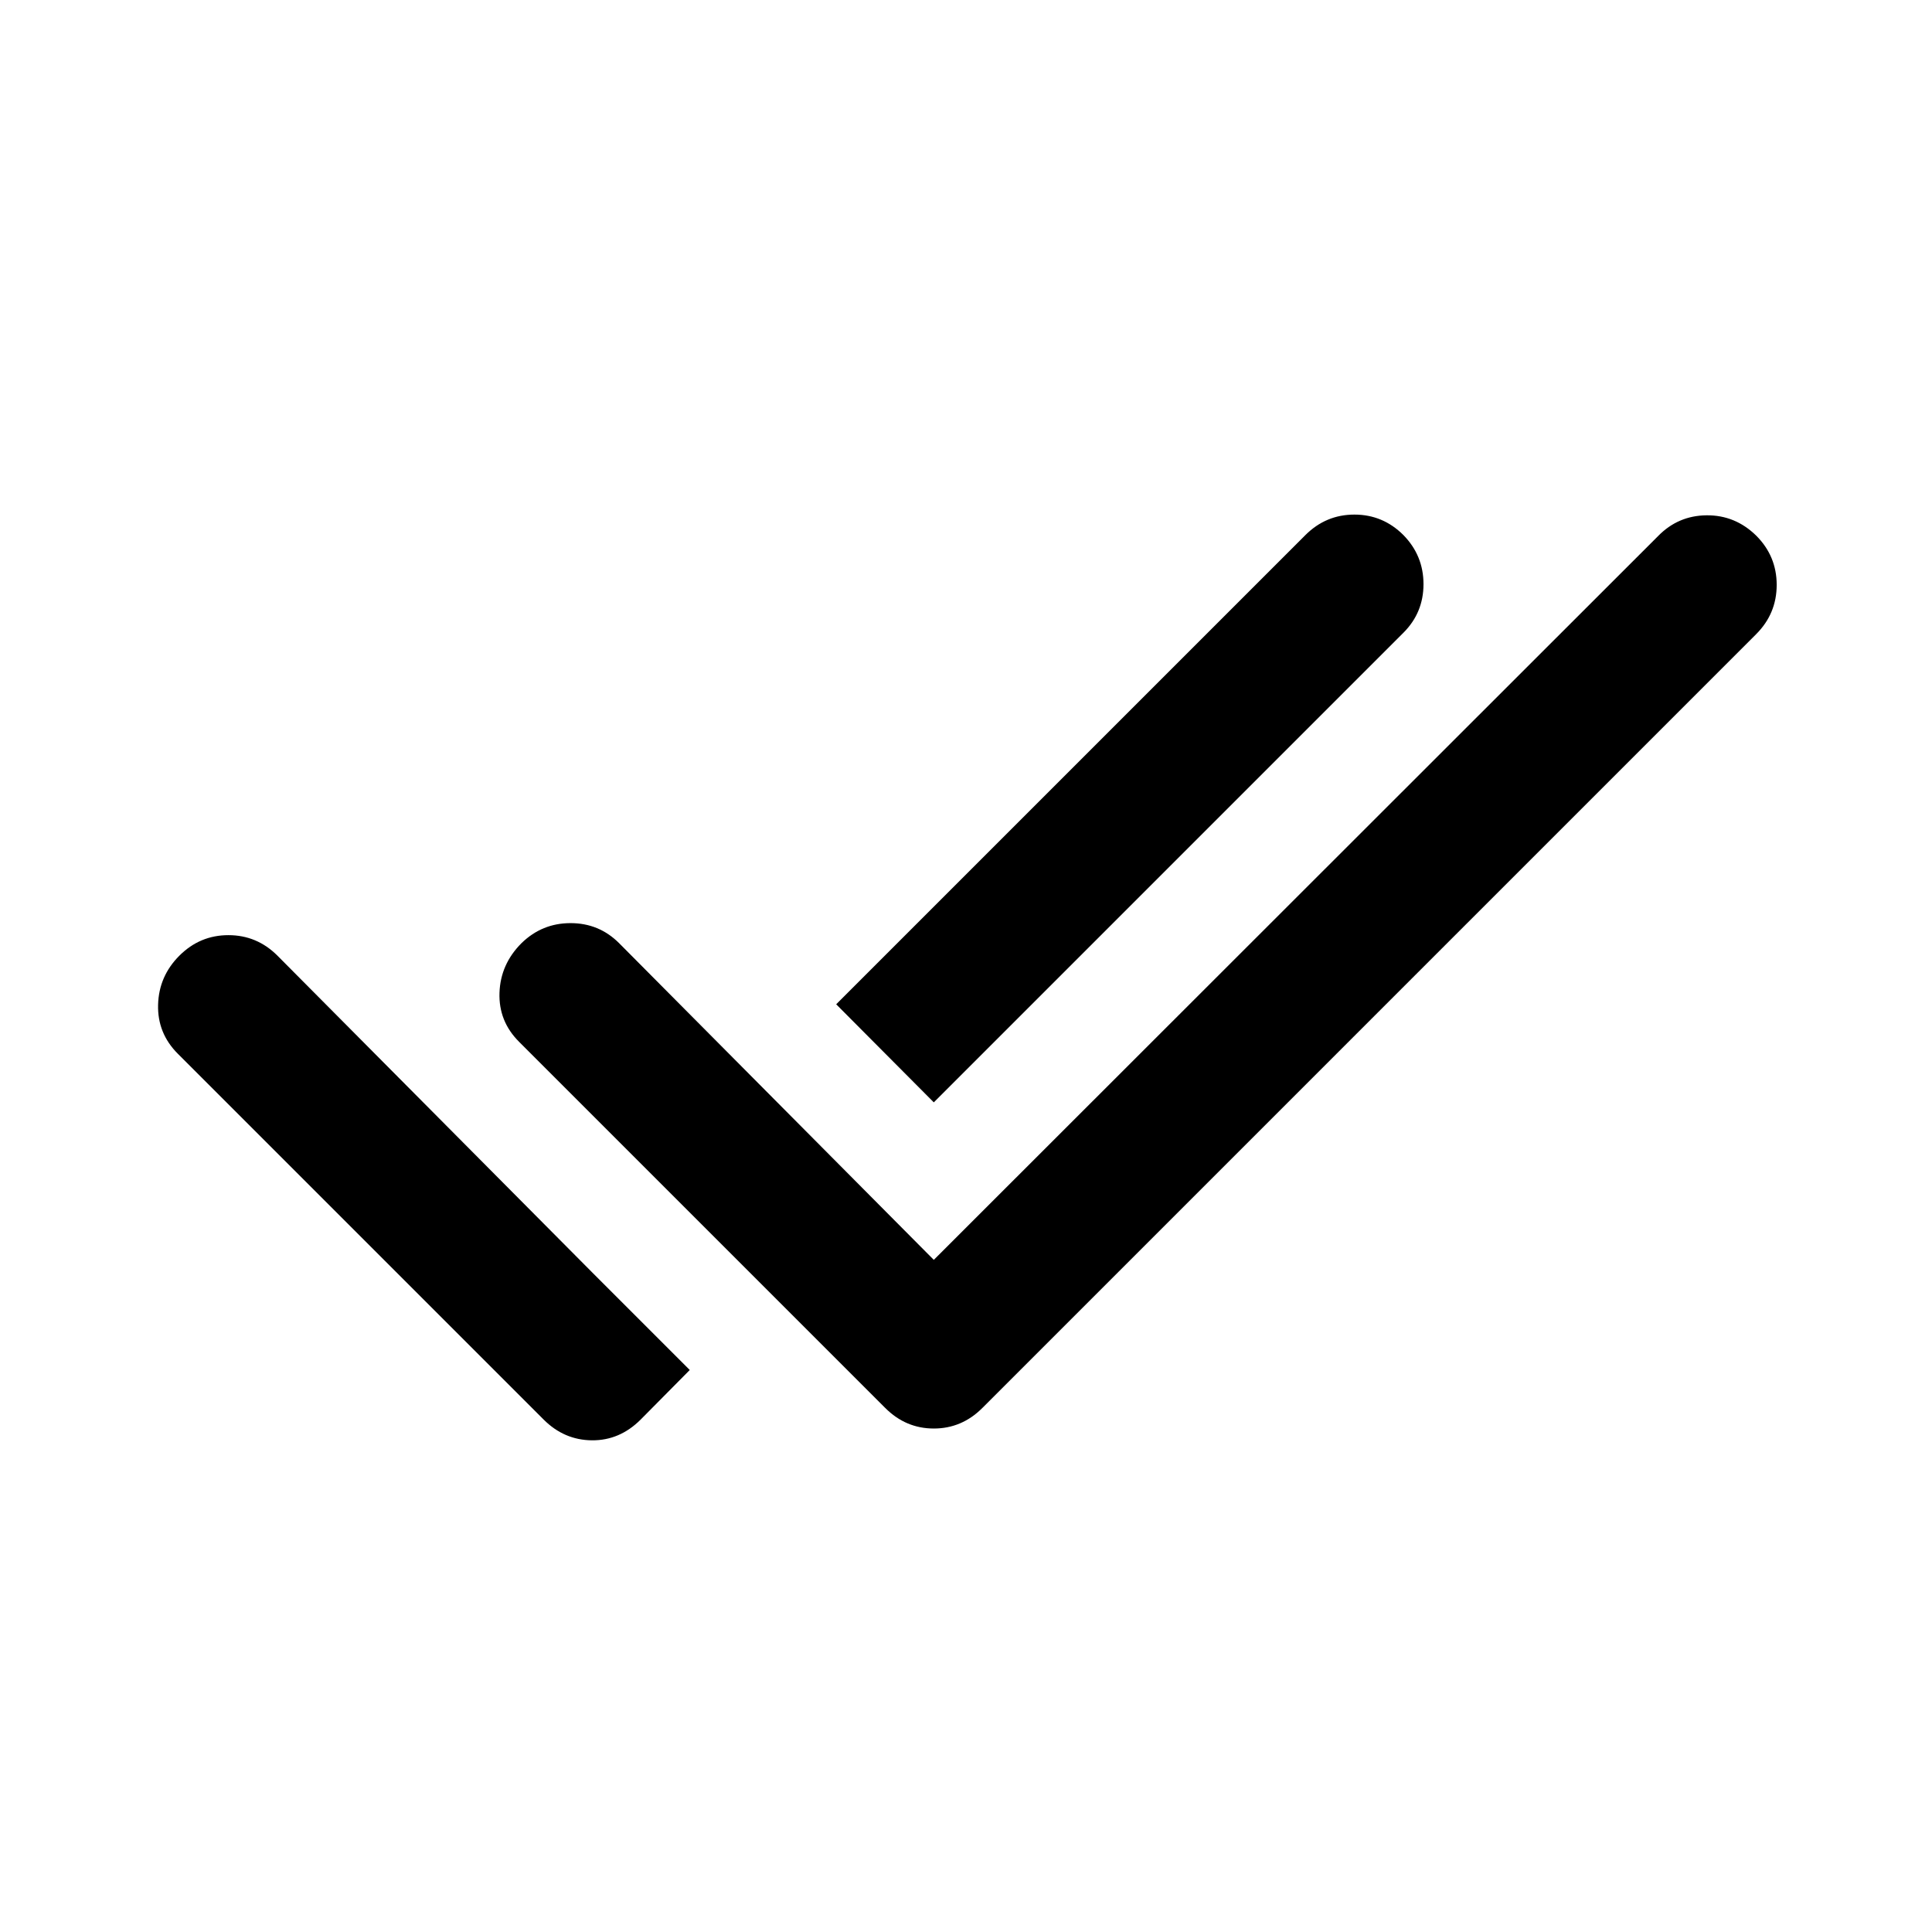
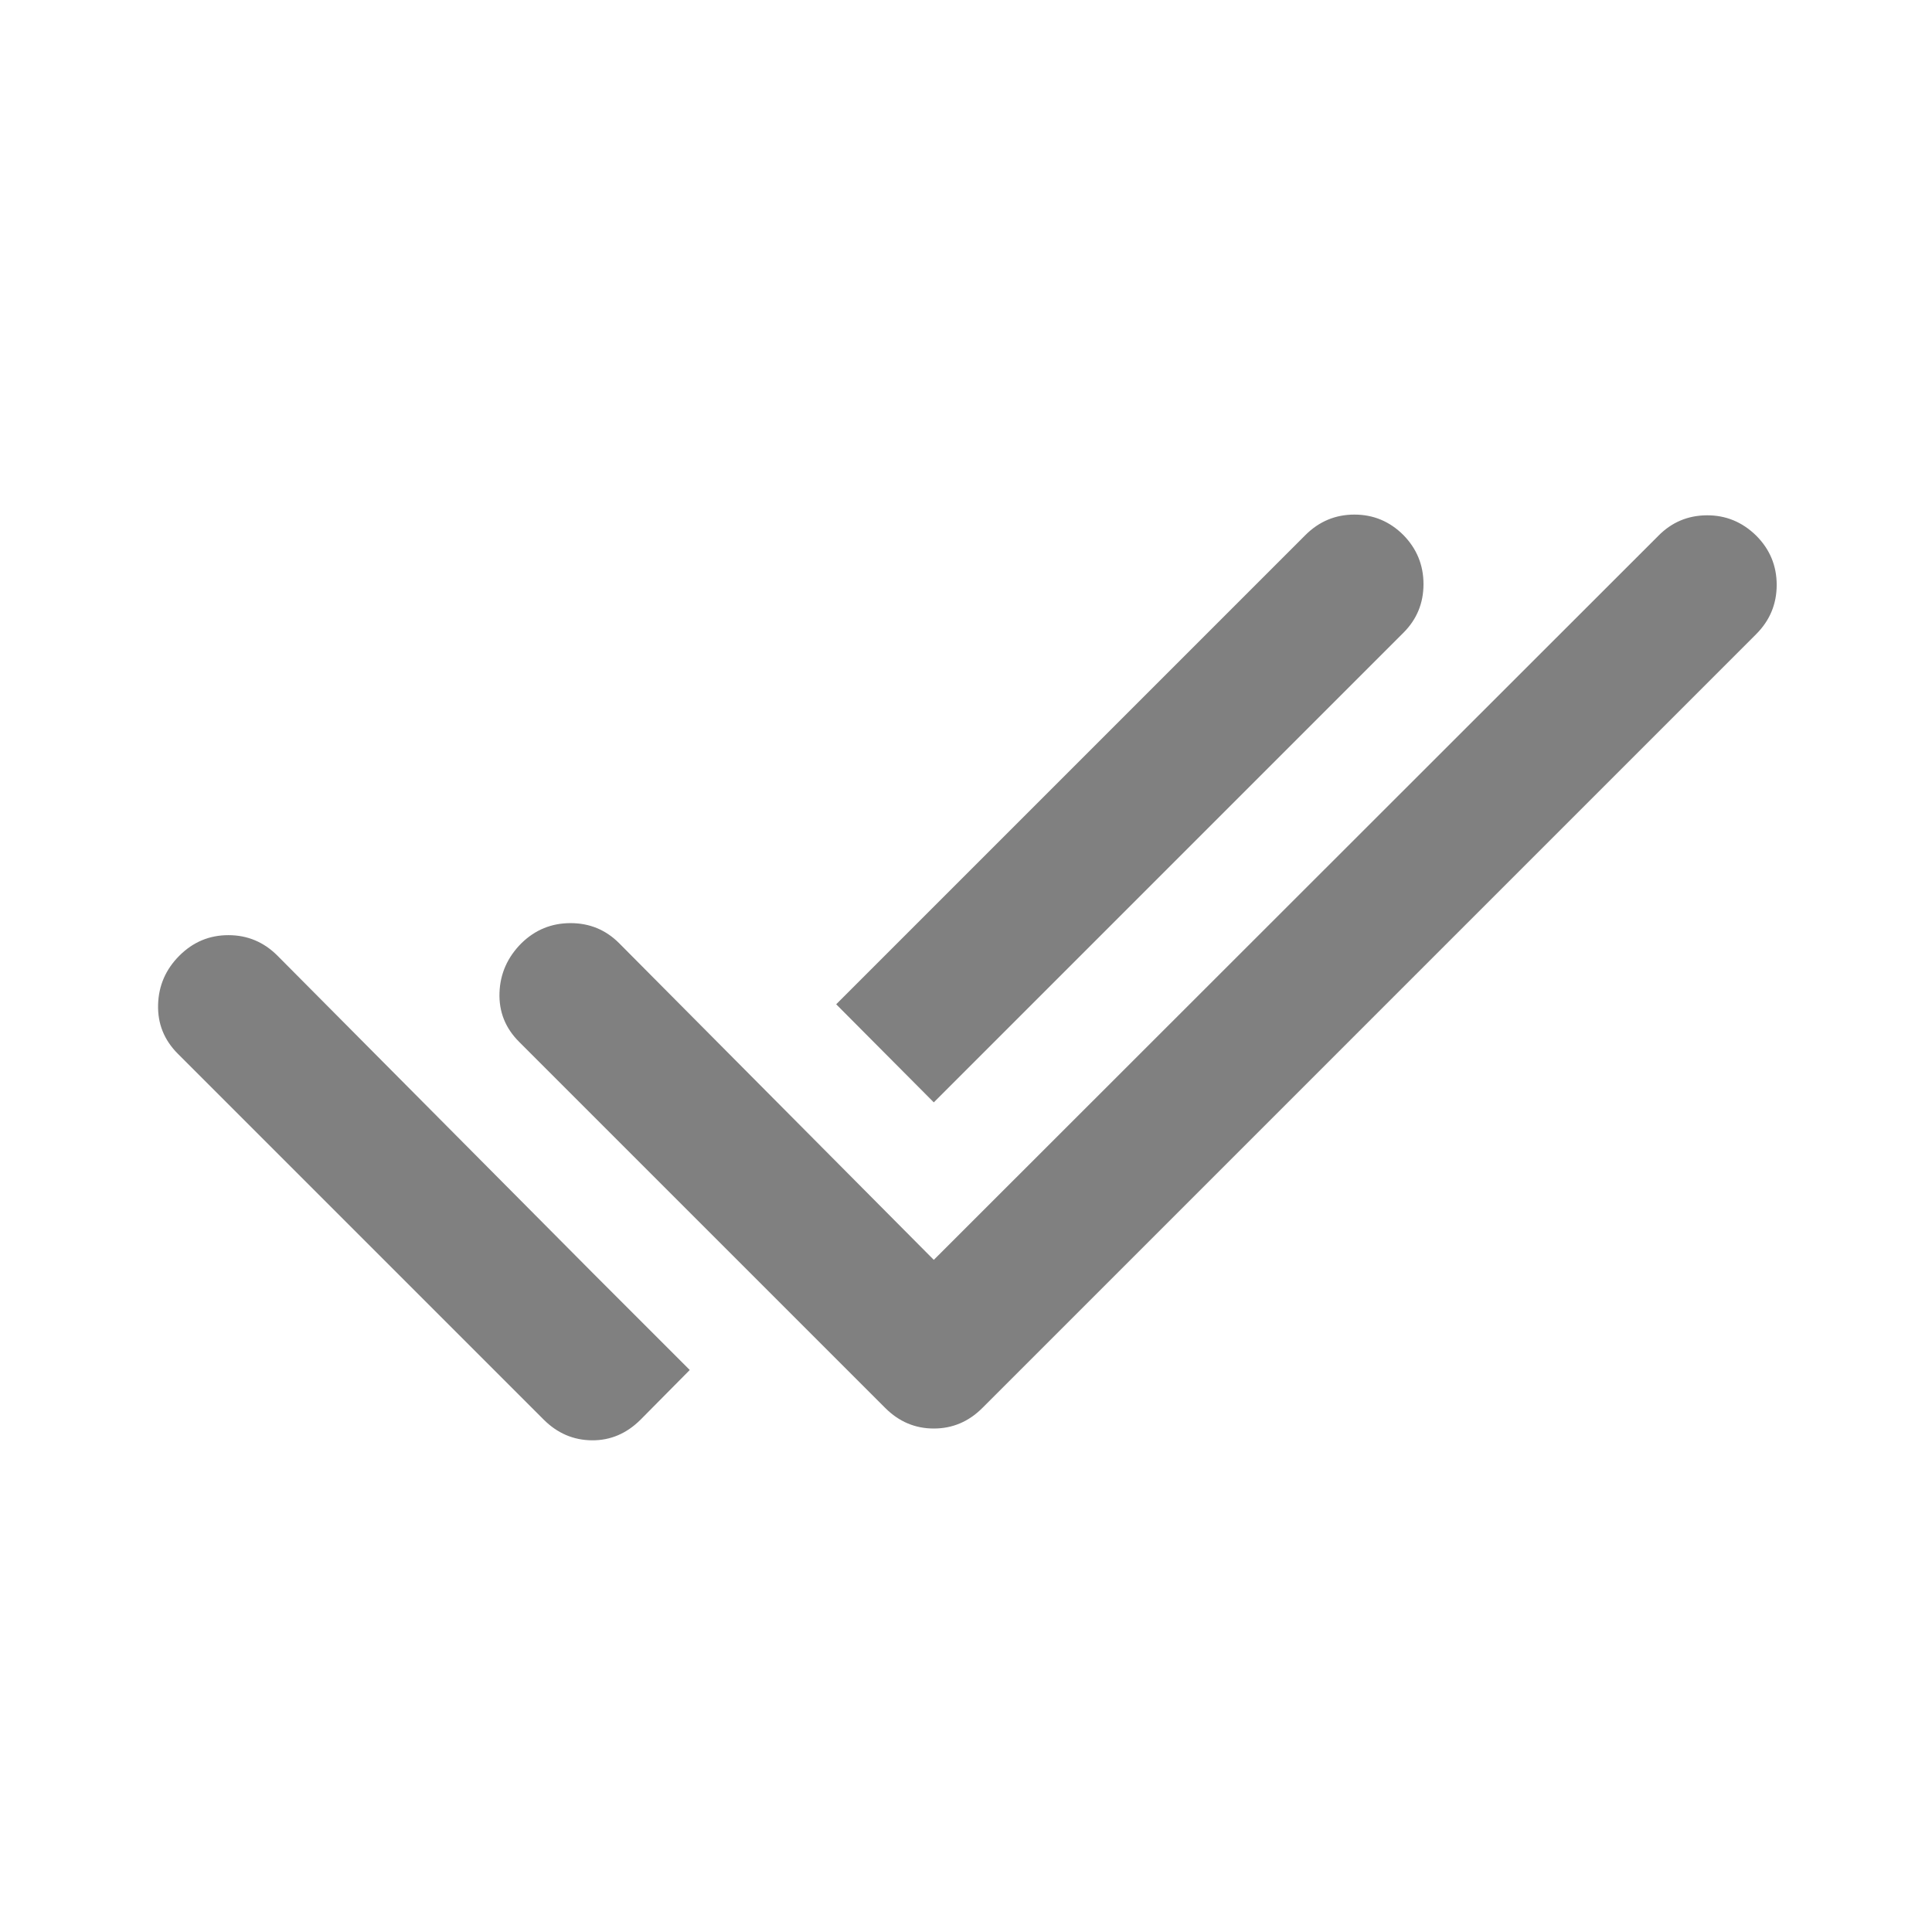
- <svg xmlns="http://www.w3.org/2000/svg" id="svg-done-all" fill="" height="48" viewBox="0 -960 960 960" width="48">
+ <svg xmlns="http://www.w3.org/2000/svg" fill="#808080" height="48" viewBox="0 -960 960 960" width="48">
  <path d="M270.13-254.63 88.37-436.391q-10.196-10.196-9.816-24.37.38-14.174 10.576-24.369 10.196-10.196 24.37-10.196 14.174 0 24.37 10.196L294-328l48.739 48.739-24.391 24.631q-10.435 10.435-24.228 10.315-13.794-.12-23.99-10.315Zm169.761-5.74-182-182q-10.195-10.195-9.695-24.369t10.934-24.609q10.196-9.956 24.37-9.956 14.174 0 24.13 9.956L464-333.978 823.891-693.63q9.957-10.196 24.131-10.316 14.174-.119 24.608 10.076 10.196 10.196 10.196 24.49 0 14.293-10.196 24.489L488.109-260.37Q477.913-250.174 464-250.174q-13.913 0-24.109-10.196ZM464-412.239l-48.5-48.739 233.13-233.131q10.196-10.195 24.37-10.195 14.174 0 24.37 10.195 9.956 10.196 9.956 24.37 0 14.174-9.956 24.13L464-412.239Z" />
</svg>
